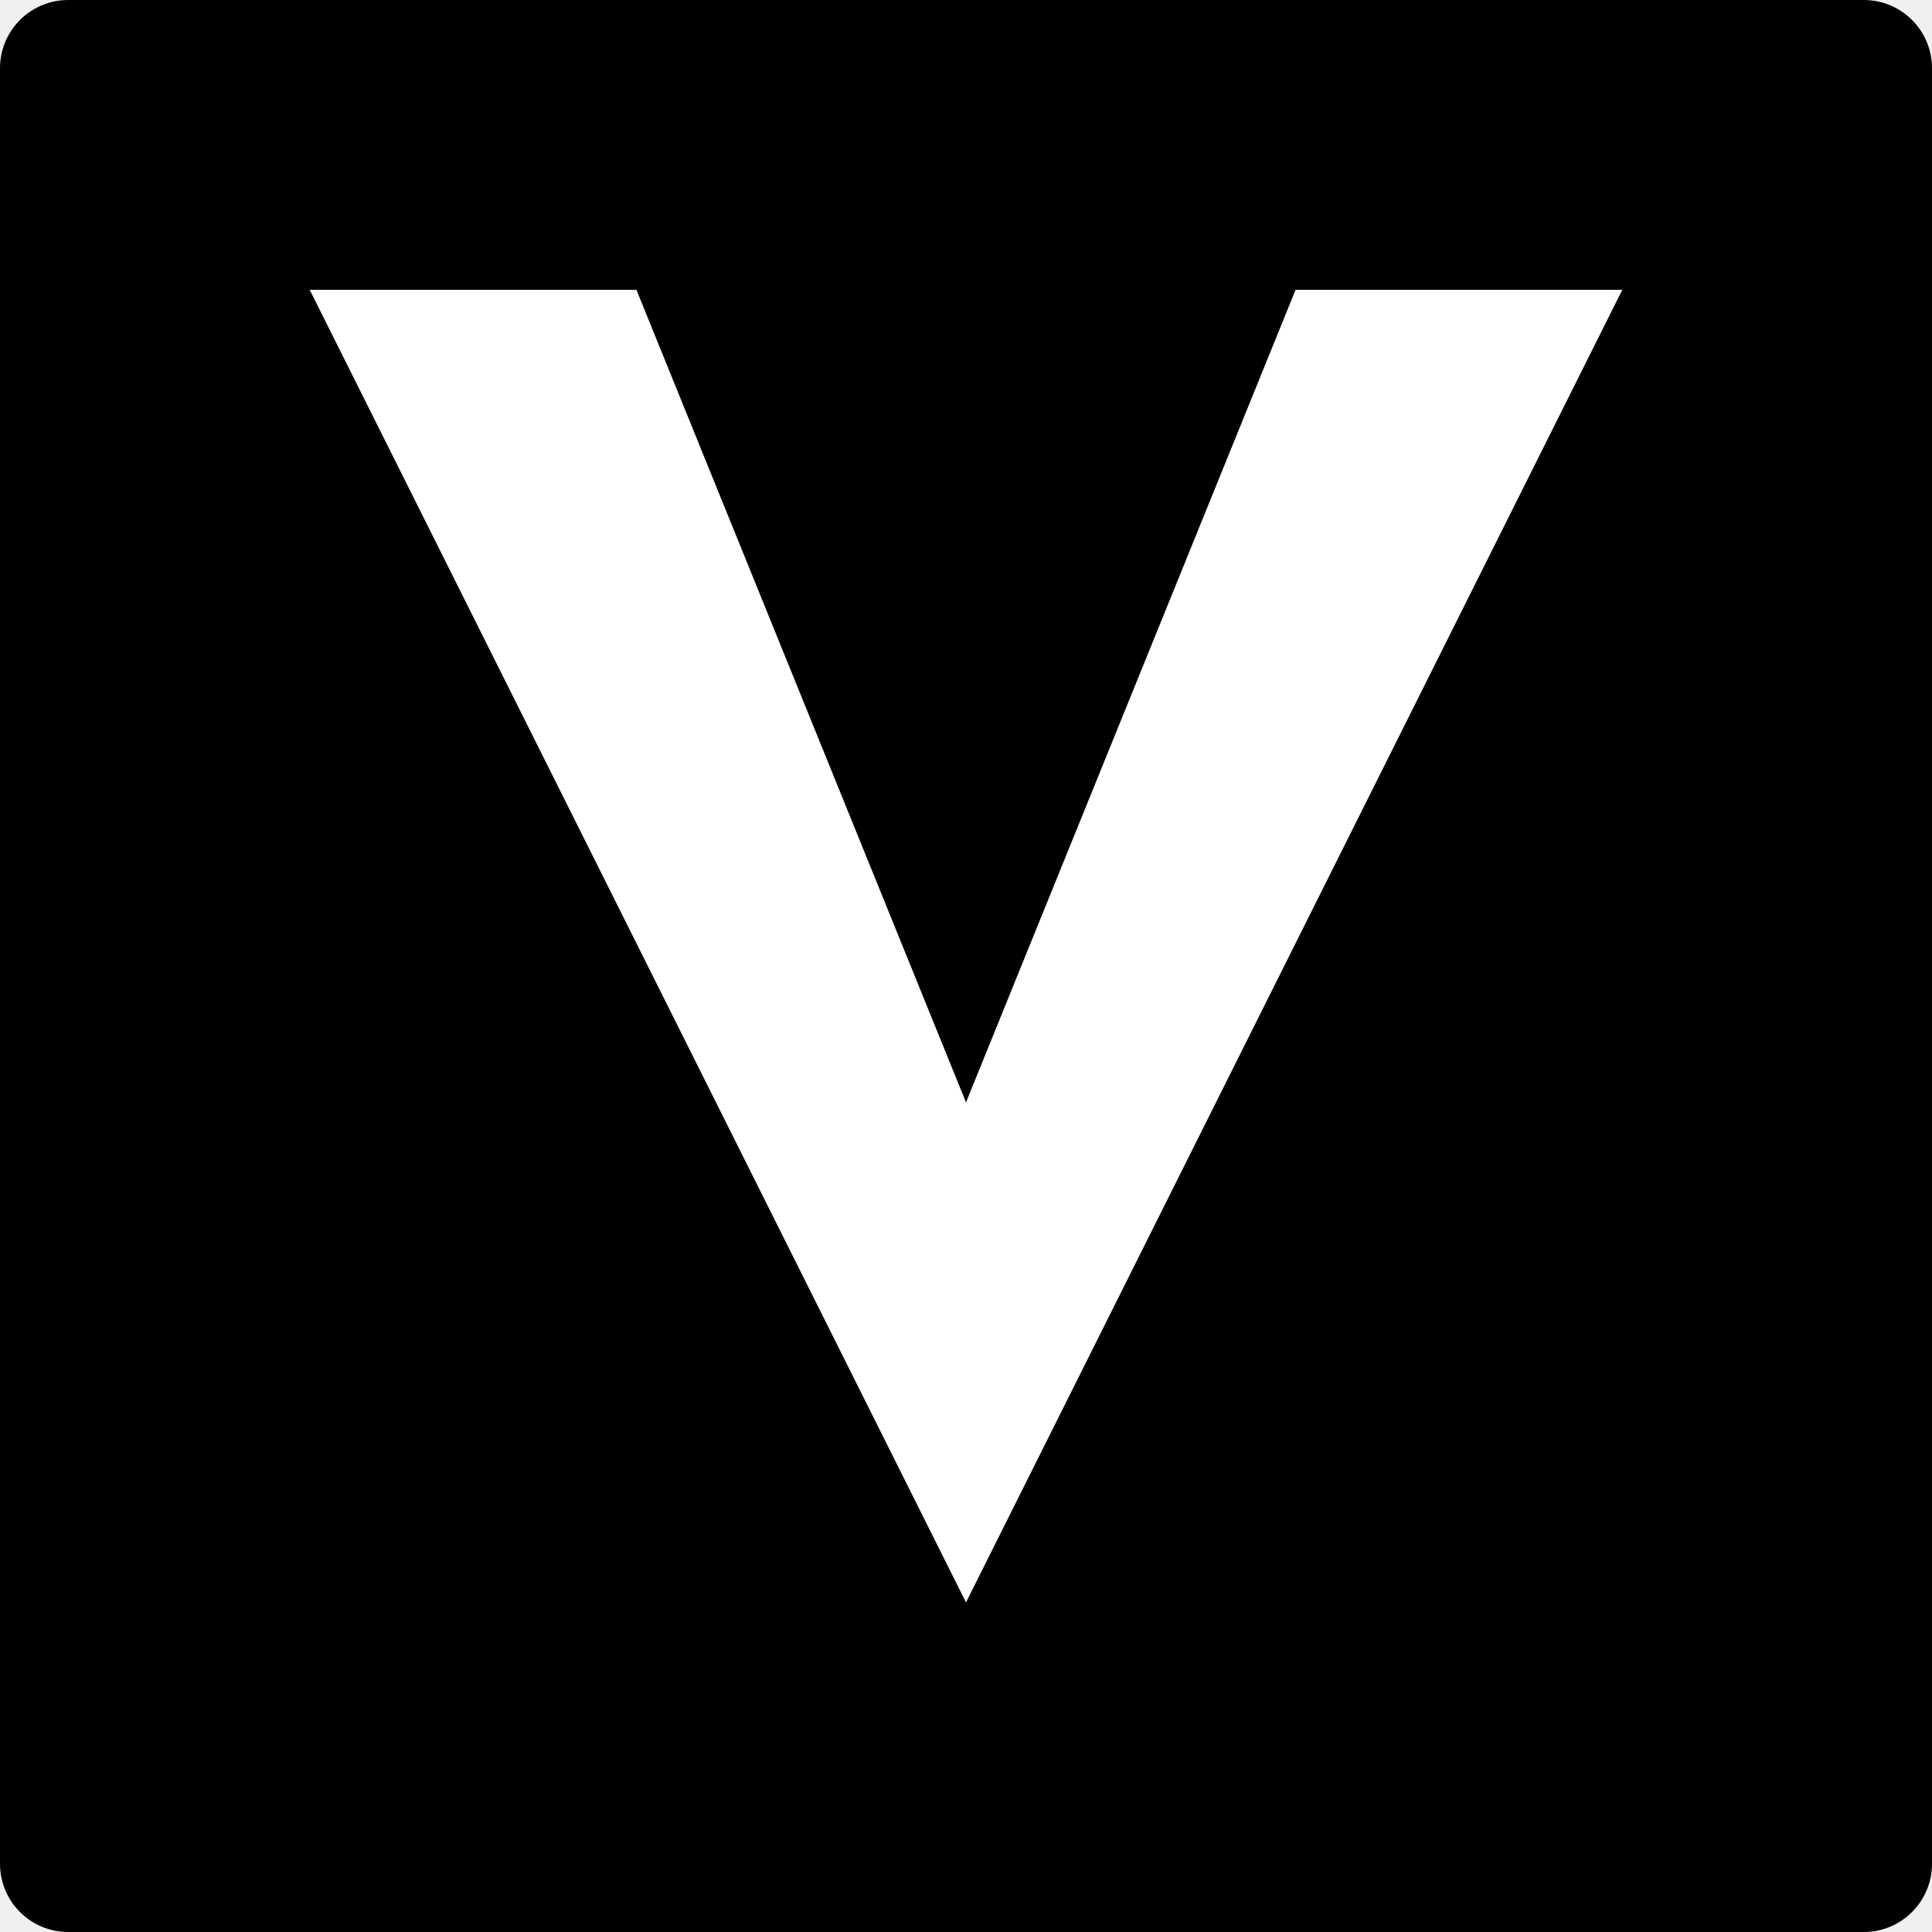
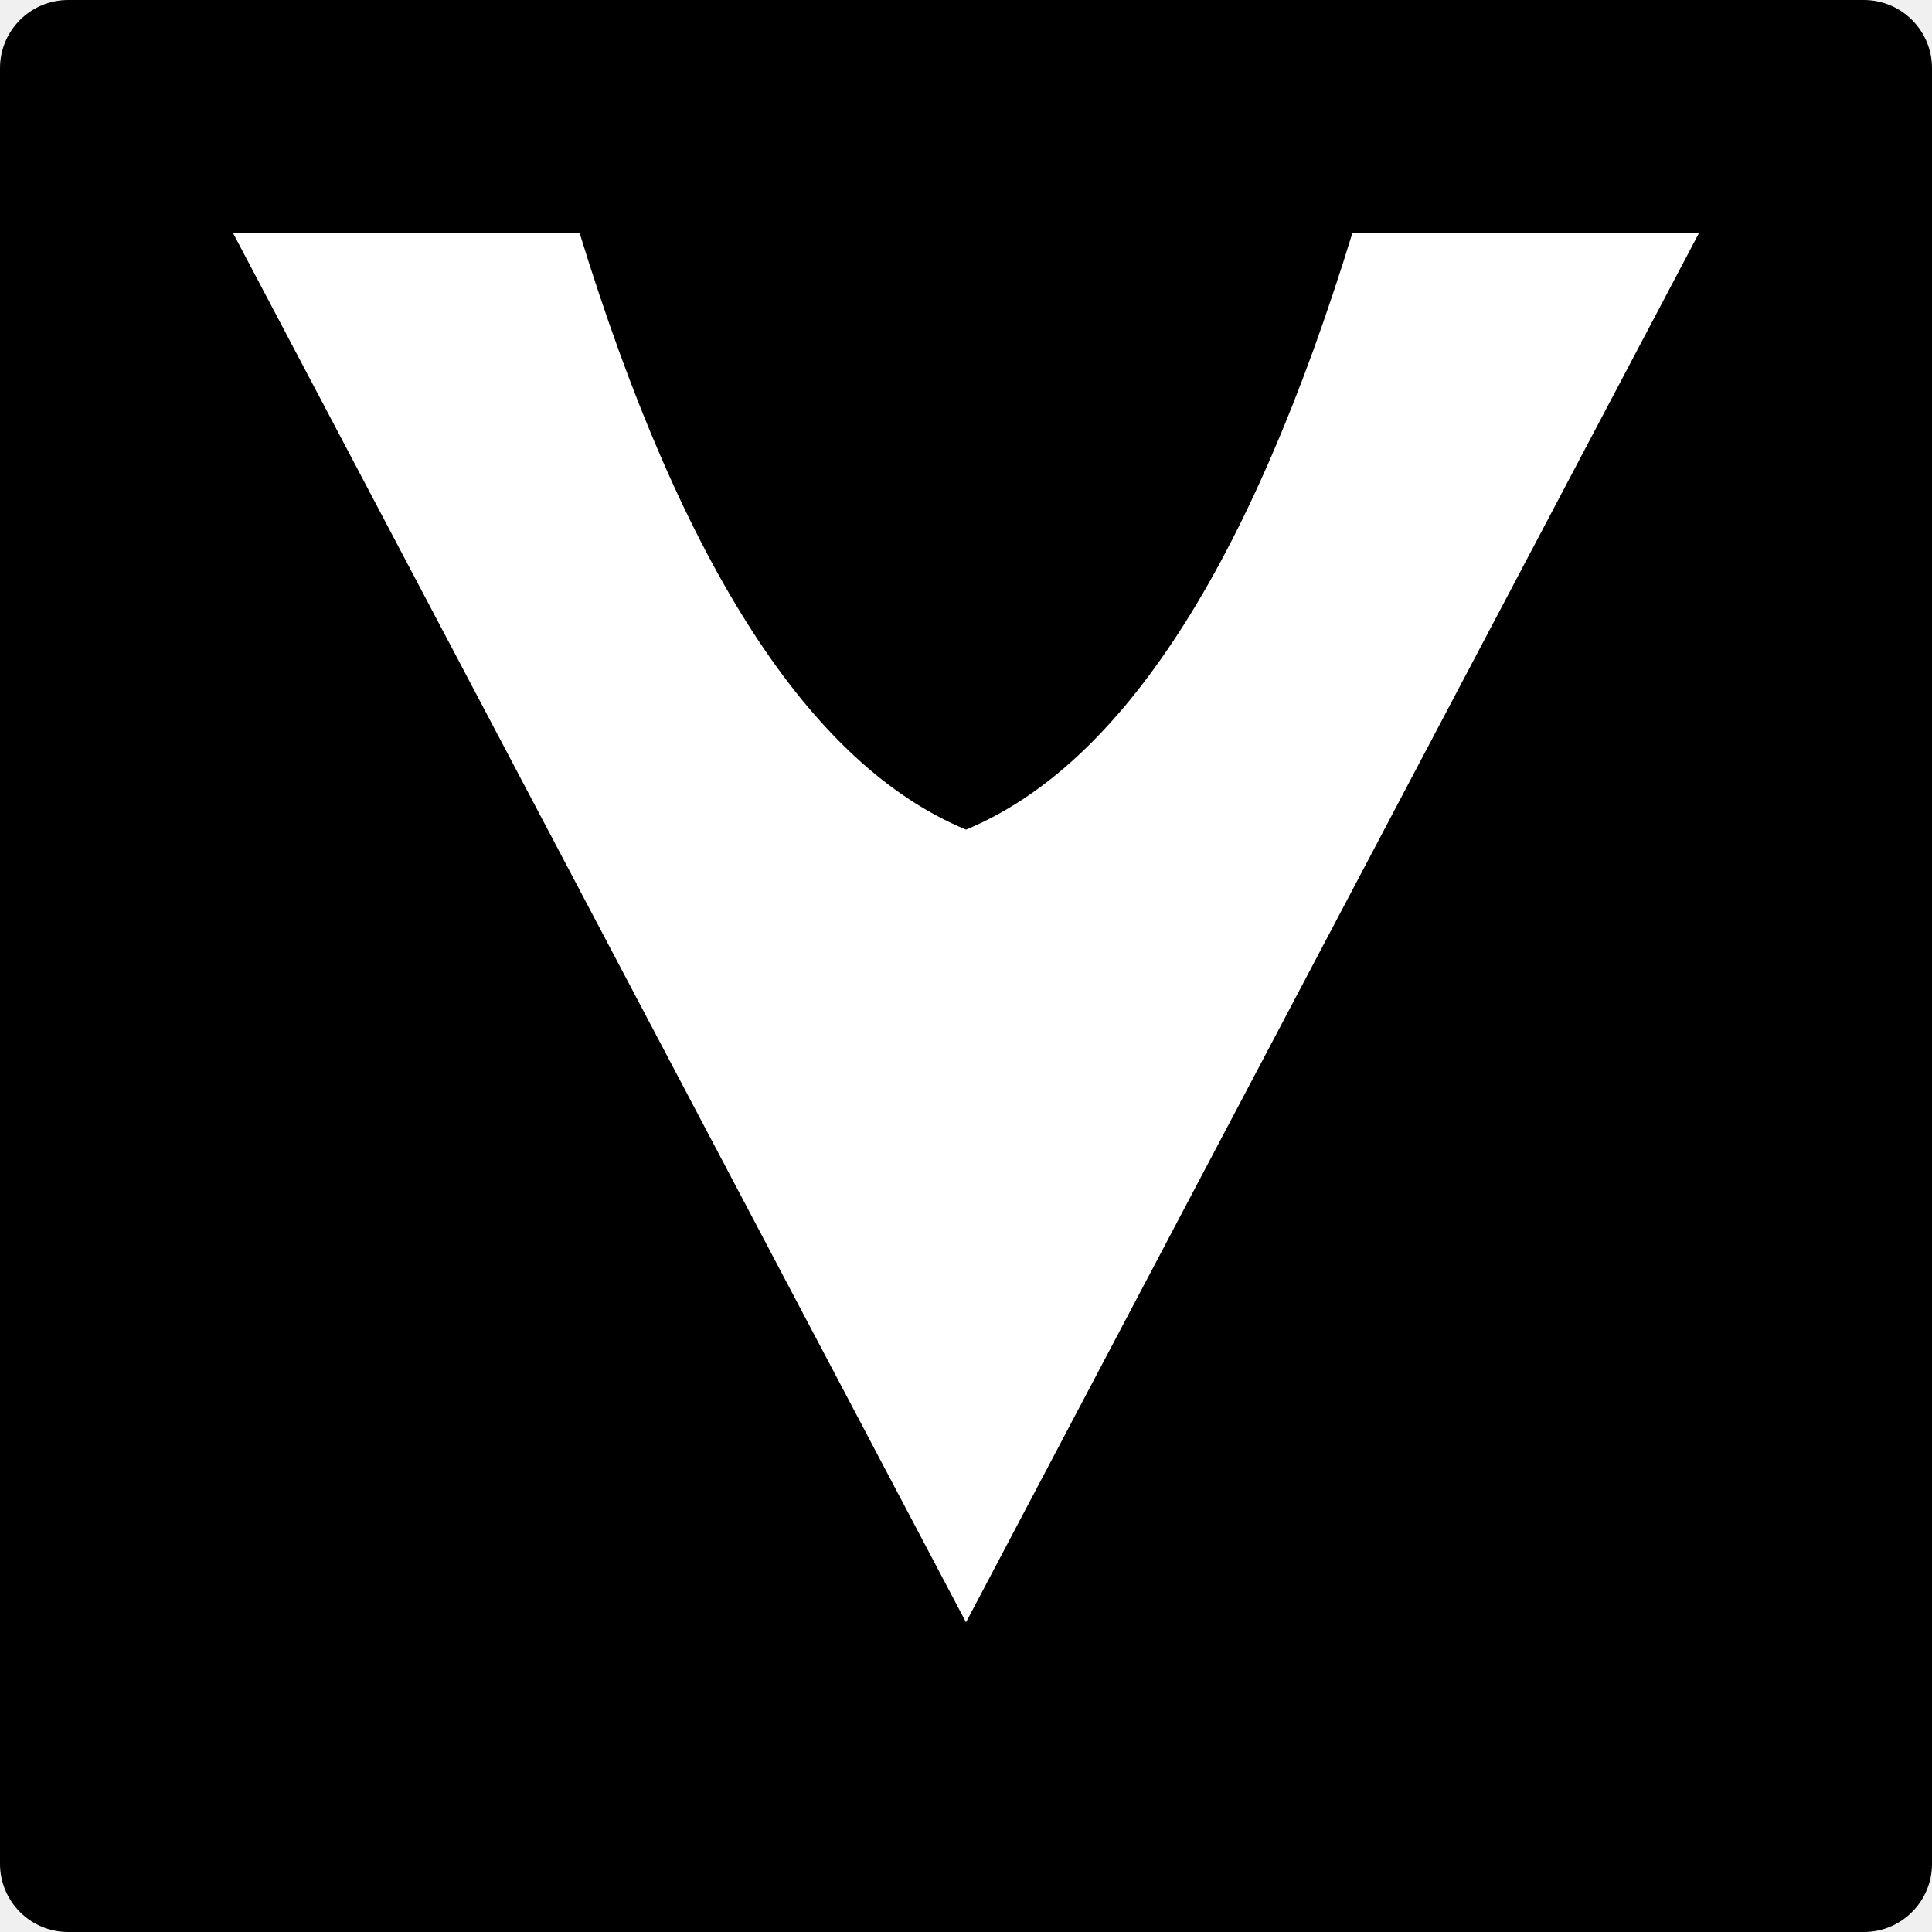
<svg xmlns="http://www.w3.org/2000/svg" width="680" height="680" viewBox="0 0 680 680">
  <rect x="0" y="0" width="680" height="680" fill="#000000" rx="24" />
-   <polygon points="109,102 224,102 340,388 456,102 571,102 340,564" fill="#ffffff" />
+   <path fill="#ffffff" d="M 82,82 L 204,82 Q 258,258 340,292 Q 422,258 476,82 L 598,82 L 340,571 Z" />
</svg>
